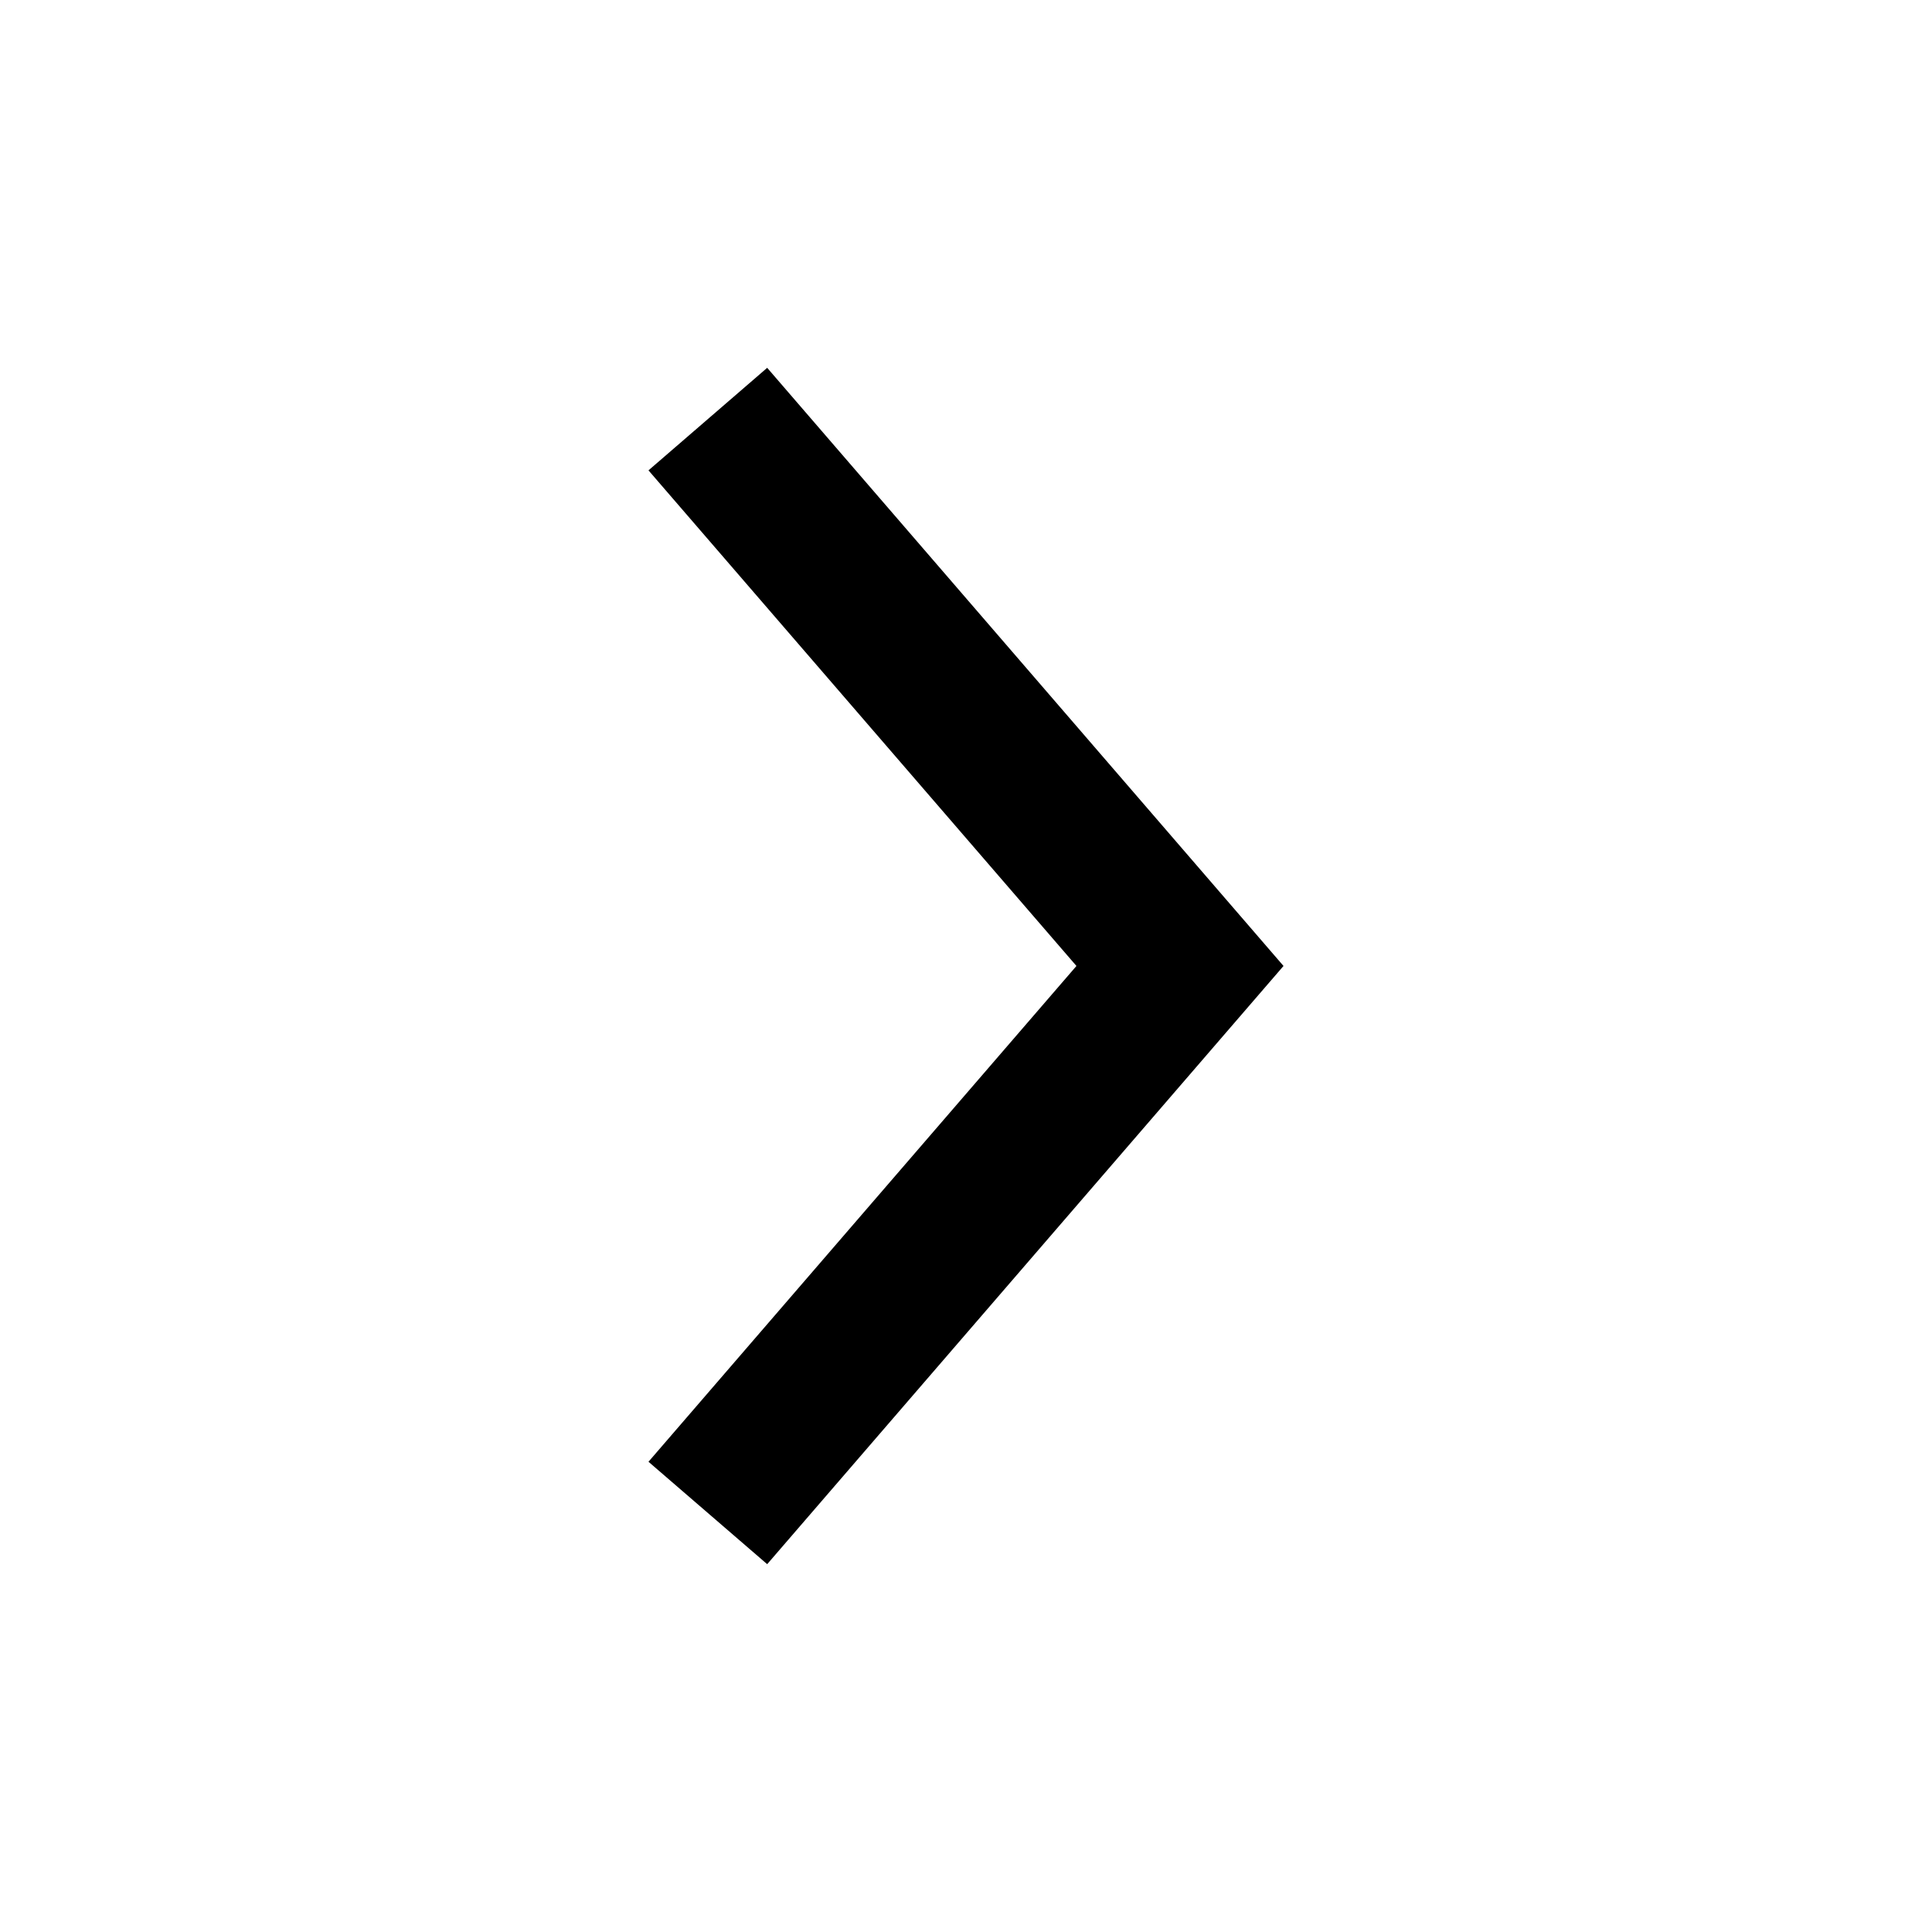
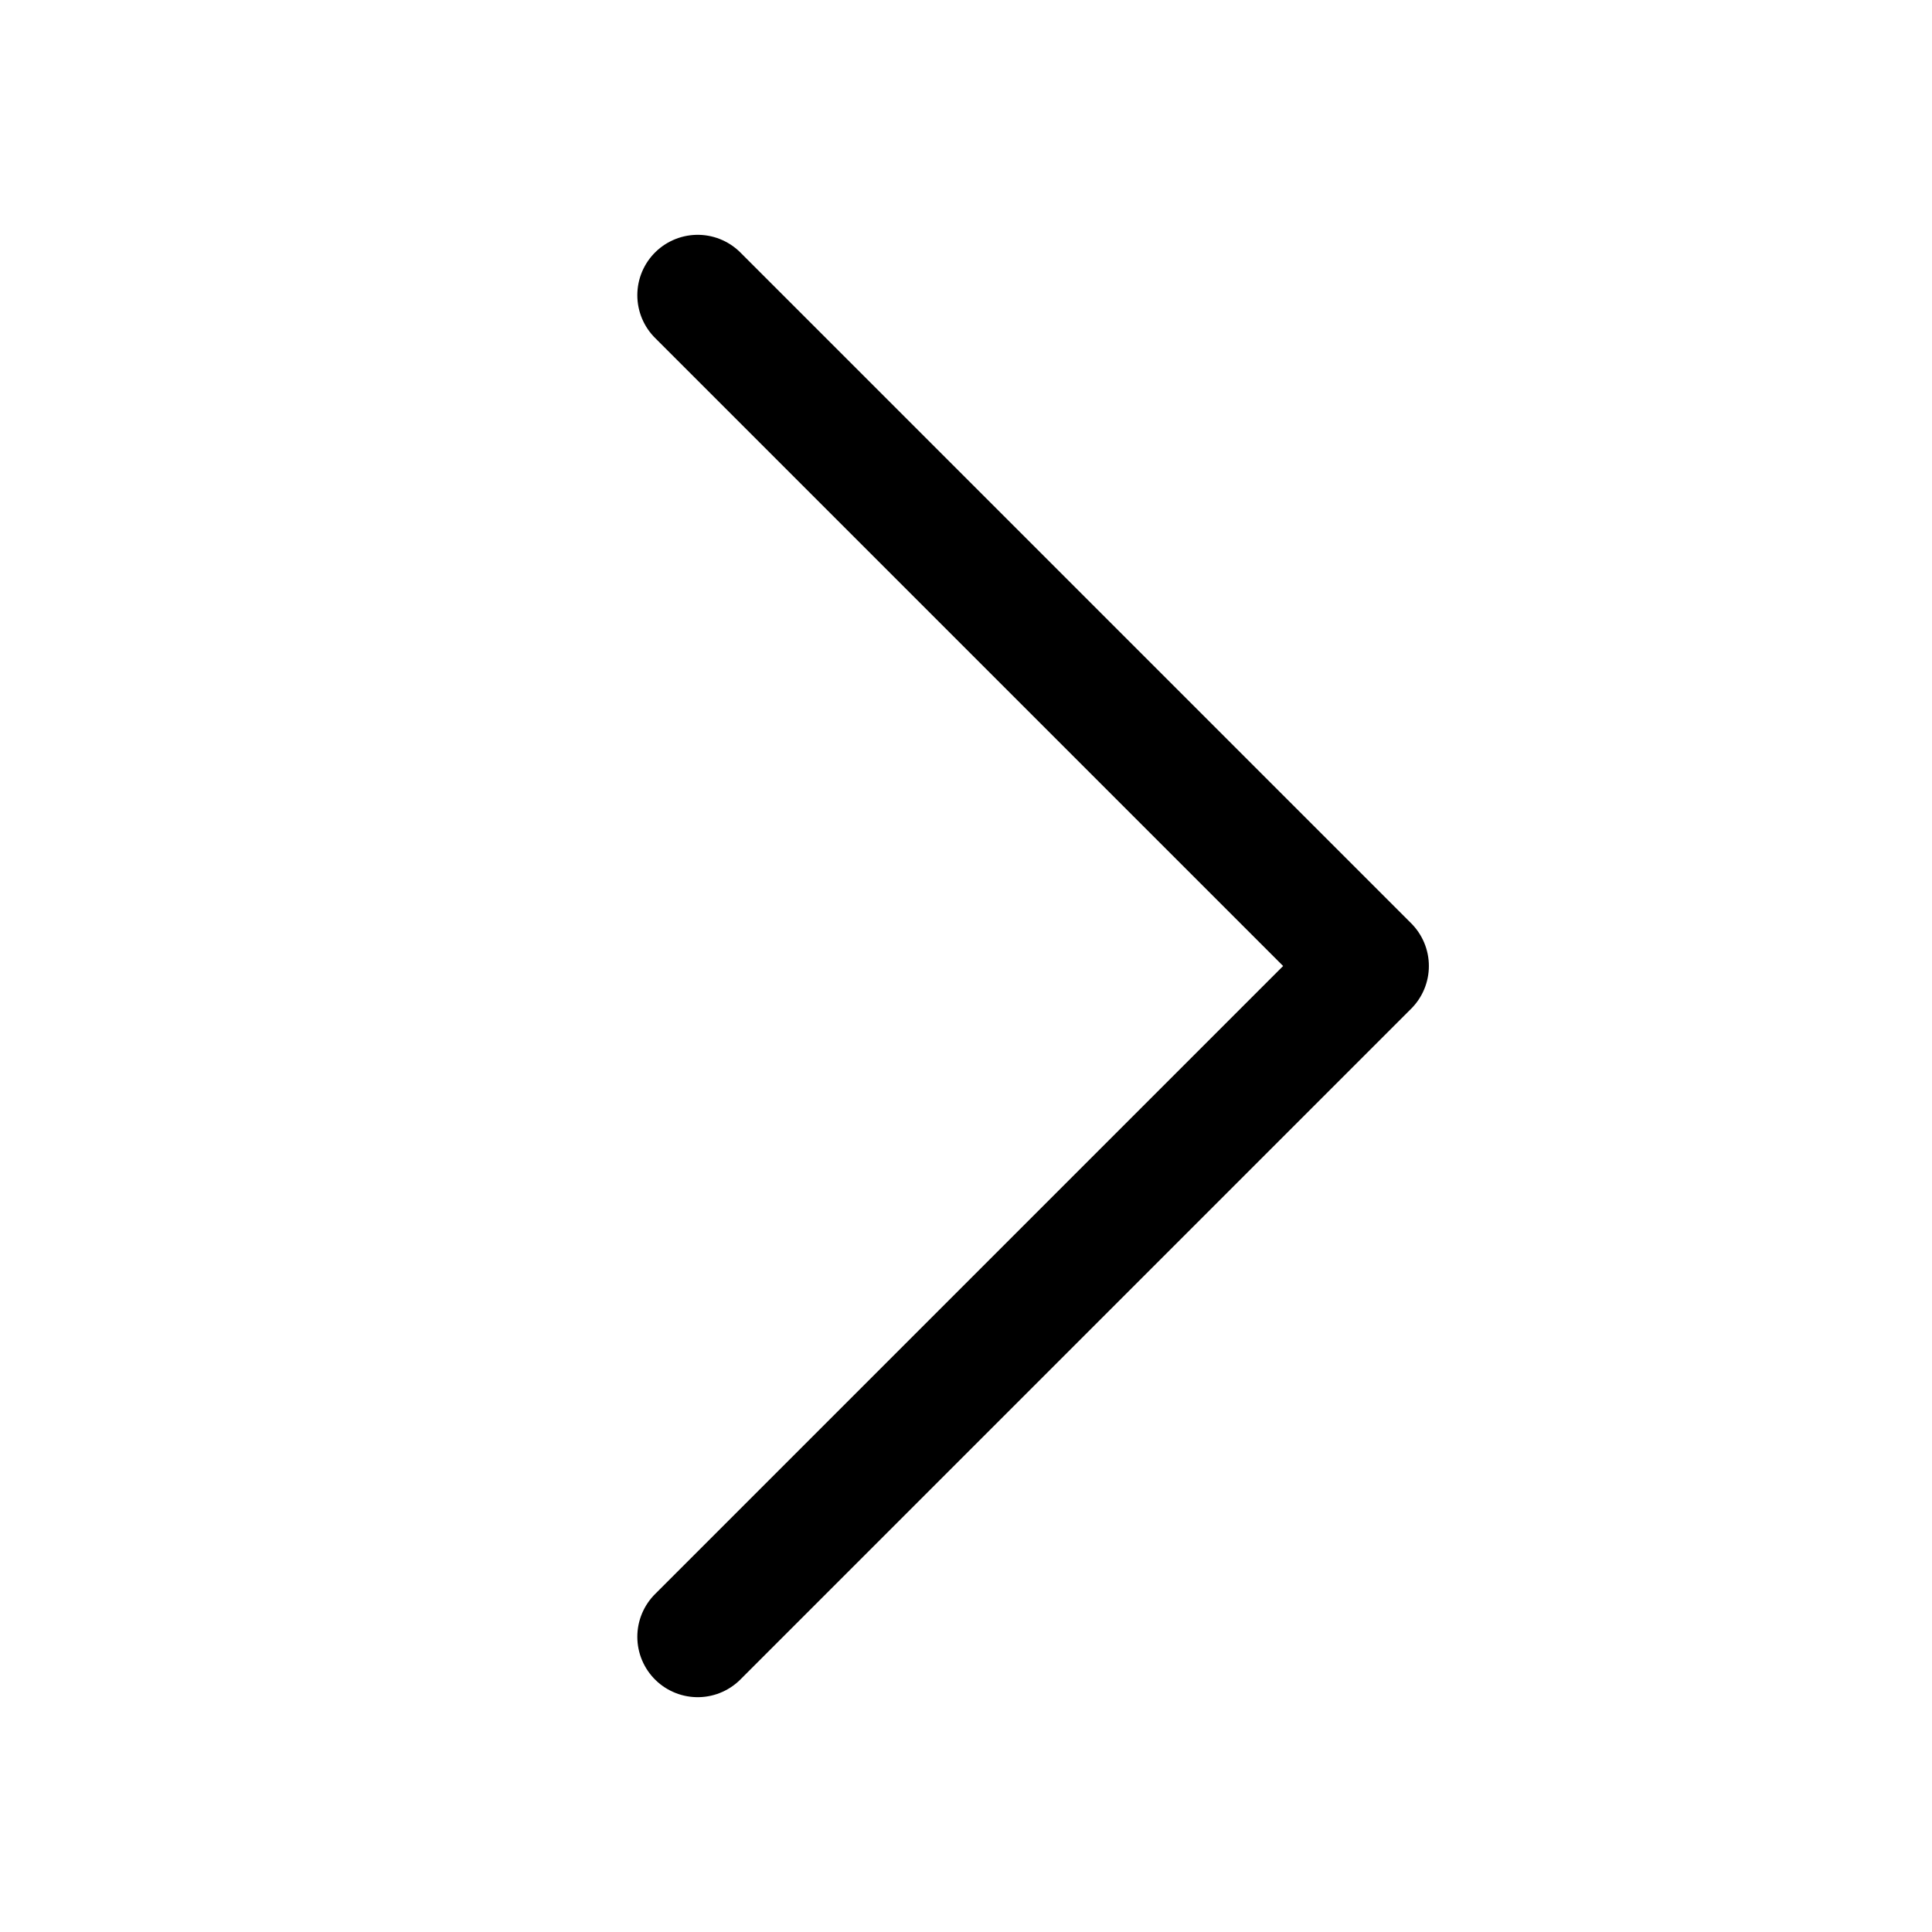
- <svg xmlns="http://www.w3.org/2000/svg" version="1.2" baseProfile="tiny" x="0px" y="0px" width="96px" height="96px" viewBox="0 0 96 96" xml:space="preserve">
+ <svg xmlns="http://www.w3.org/2000/svg" version="1.2" baseProfile="tiny" x="0px" y="0px" viewBox="0 0 24 24" xml:space="preserve">
  <g class="icon">
-     <polygon points="32.223,23.372 53.488,47.998 32.223,72.634 38.121,77.723 63.777,47.998 38.121,18.277" />
+     <polyline points="8.667 3.667 17 12 8.667 20.333" fill="none" stroke="currentColor" stroke-linecap="round" stroke-linejoin="round" stroke-width="1.5" />
  </g>
</svg>
